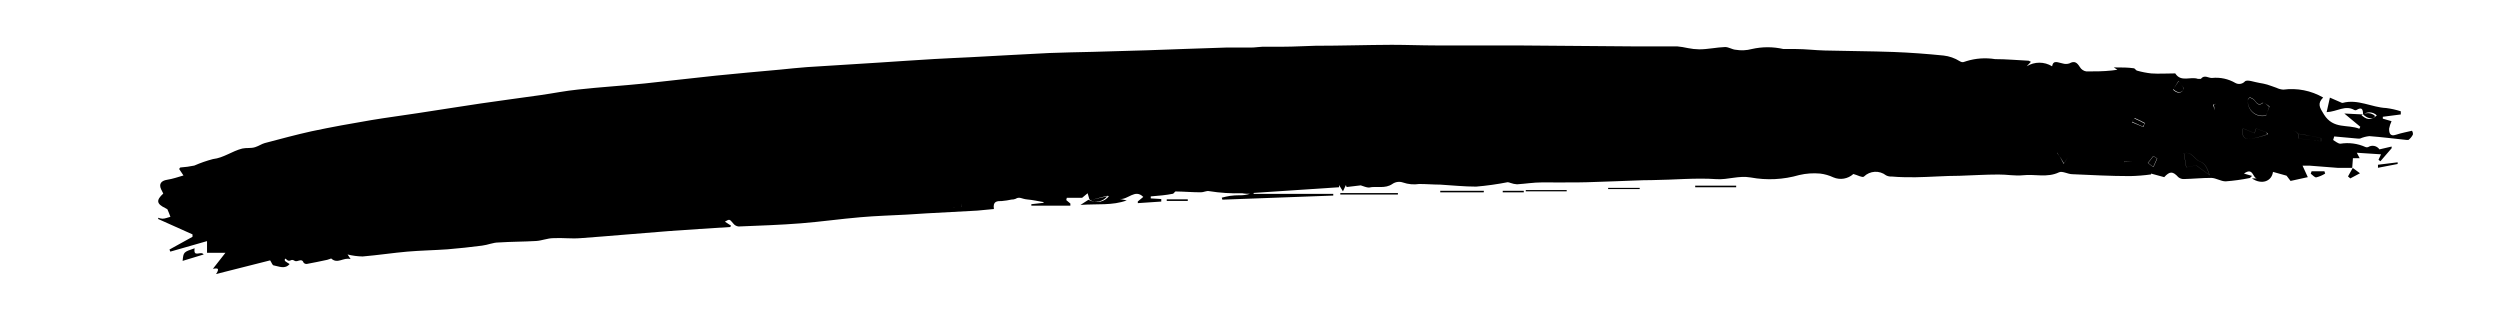
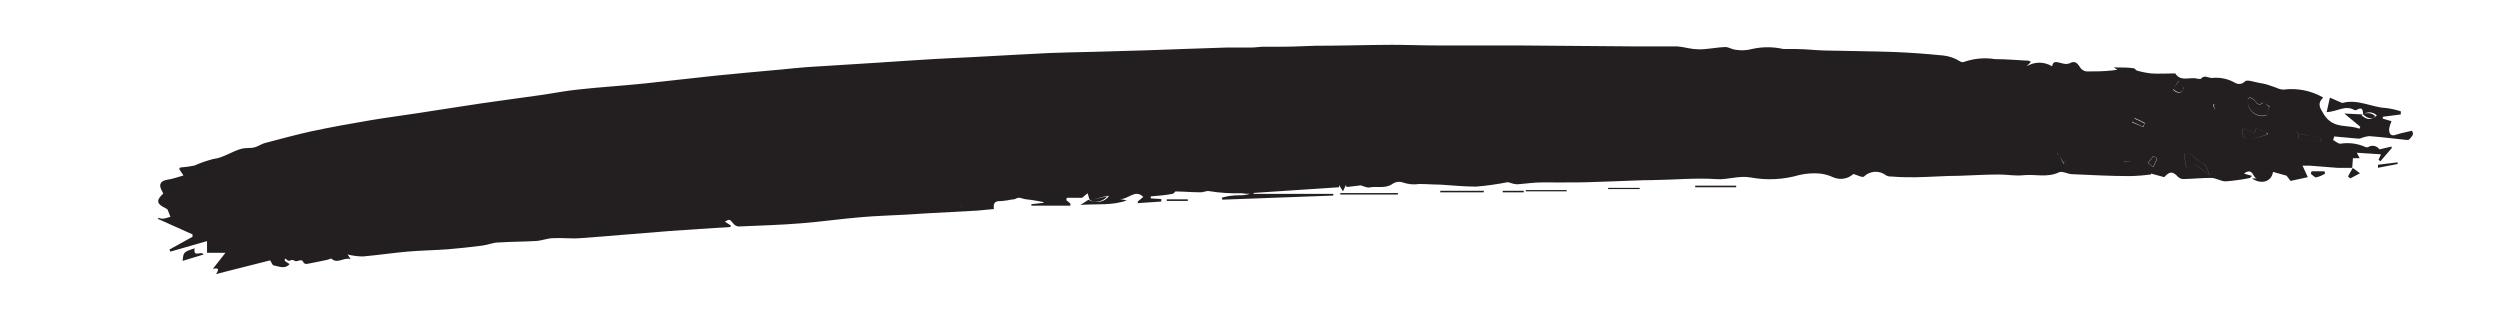
<svg xmlns="http://www.w3.org/2000/svg" viewBox="0 0 237.65 30">
  <defs>
    <clipPath id="clip-path-streak-3" transform="translate(15.04 4.28)">
      <path d="M88.6,14.75s-.08-.07-.09-.11-.1-.37-.16-.55l-.52.43H86.37l-.05.22.39.33,0,.2H83l0-.14L84.16,15v-.07c-.52-.09-1-.2-1.55-.25s-.72-.3-1.11-.06a.92.92,0,0,1-.38.07,7.31,7.31,0,0,1-.92.14c-.45,0-.88,0-.76.76l-1.57.15L73.06,16l-1.9.12c-1.47.08-2.94.12-4.41.25-1.89.16-3.77.43-5.67.58s-3.94.22-5.91.3a.73.73,0,0,1-.51-.29c-.36-.42-.34-.43-.79-.17l.58.38-.07.13c-2,.13-3.92.24-5.88.39-2.79.21-5.58.47-8.37.67-.85.07-1.72-.05-2.57,0-.55,0-1.1.24-1.65.27-1.18.07-2.37.06-3.56.14-.52,0-1,.23-1.57.3-1.09.14-2.18.26-3.28.35-1.27.09-2.55.11-3.83.22s-2.82.34-4.24.46A6.52,6.52,0,0,1,18,19.91l.29.44c-.69-.2-1.23.51-1.85-.06,0,0-.25.1-.38.13-.64.14-1.29.27-1.93.39a.36.36,0,0,1-.31-.12c-.19-.5-.58,0-.86-.18s-.35,0-.52,0-.22-.13-.33-.19-.08.19-.06.21a4.81,4.81,0,0,0,.44.29c-.44.52-1,.22-1.51.13-.12,0-.2-.27-.34-.48L5.5,21.77c.44-.66,0-.53-.3-.5l1.19-1.52H4.64V18.64l-3.49,1-.08-.2,2.19-1.21V18L0,16.54l0-.12a1.44,1.44,0,0,0,.4.09c.26,0,.51-.12.76-.18-.09-.24-.18-.48-.29-.72,0,0-.12-.07-.18-.1-.85-.41-.91-.75-.21-1.39q-.1-.19-.21-.42c-.22-.48,0-.8.57-.89s1-.25,1.56-.41L2,11.8c0-.05.07-.15.11-.16a9.74,9.74,0,0,0,1.32-.18,12.14,12.14,0,0,1,1.78-.62c1-.11,1.82-.76,2.78-1,.4-.09.82,0,1.22-.13s.6-.3.92-.39c1.47-.39,3-.8,4.44-1.12,1.88-.4,3.78-.74,5.67-1.06,1.49-.25,3-.44,4.47-.67,2-.3,3.94-.62,5.92-.91s3.82-.53,5.72-.8c1.19-.17,2.37-.41,3.57-.53C42,4,44.16,3.87,46.28,3.65s4.49-.51,6.73-.74c2-.21,4.06-.38,6.09-.57.85-.08,1.7-.18,2.56-.24l6.85-.43c1.75-.11,3.51-.24,5.27-.34,1.14-.07,2.28-.11,3.41-.17,2.5-.13,5-.28,7.5-.4C86.06.7,87.43.69,88.81.65L94,.5c2.5-.08,5-.19,7.51-.26.79,0,1.59,0,2.39,0,.37,0,.74-.07,1.1-.08.65,0,1.3,0,2,0,1,0,2-.07,3-.09,2.42,0,4.84-.08,7.26-.09,1.41,0,2.83.06,4.24.06,2.56,0,5.12,0,7.68,0l11.08.09c1.38,0,2.76,0,4.14,0a8,8,0,0,1,1,.16,5.77,5.77,0,0,0,1.09.12c.82,0,1.64-.19,2.46-.22.34,0,.68.24,1,.26a3.6,3.6,0,0,0,1.54-.07,6.74,6.74,0,0,1,3,0c.39,0,.79,0,1.18,0,.92,0,1.84.12,2.75.14,2.18.06,4.35.06,6.53.14,1.59.06,3.18.18,4.77.34a3.64,3.64,0,0,1,1.52.53c.31.19.42.06.65,0a6,6,0,0,1,2.72-.19c1.06,0,2.11.1,3.17.15.06,0,.12.06.24.11l-.4.42a2.3,2.3,0,0,1,2.41,0c.12-.64.57-.34,1-.27a1.07,1.07,0,0,0,.64,0c.49-.27.72-.1,1,.34a.86.86,0,0,0,.62.42c.81,0,1.62,0,2.43-.09l.52-.07-.34-.22c.09,0,.15,0,.22,0,.56,0,1.12,0,1.68.08.1,0,.19.19.29.22a8.29,8.29,0,0,0,1.37.27c.71.05,1.43,0,2.14,0,.05,0,.12,0,.14,0,.55.87,1.46.26,2.16.52.08,0,.24,0,.27,0,.35-.44.73-.06,1.07-.09a3.65,3.65,0,0,1,2.22.48.74.74,0,0,0,.9-.15c.22-.21.9.07,1.37.14a6.24,6.24,0,0,1,.75.16c.3.09.59.21.89.31a1.74,1.74,0,0,0,.64.17,6,6,0,0,1,3.79.75c-.57.58-.35.93.08,1.62.9,1.43,2.25.9,3.36,1.35l.09-.19-1.52-1.26,1.78.09c.42.37.85.55,1.31.09a1,1,0,0,0-1.31-.08c0-.49-.09-.76-.63-.43a.22.22,0,0,1-.19,0c-.87-.51-1.64.16-2.64.2L206.44,5l1.15.5s0,0,.07,0c1.44-.39,2.75.43,4.14.49a7.61,7.61,0,0,1,1.38.31v.3l-1.71.22V7l.83.24a2.91,2.91,0,0,0-.23.71c0,.4.07.77.65.58s1-.25,1.52-.38a.5.5,0,0,1,.09.36,1.44,1.44,0,0,1-.42.51s-.13,0-.2,0c-1.17-.12-2.34-.27-3.52-.36a3,3,0,0,0-.88.23,1.09,1.09,0,0,1-.26,0l-2.2-.2-.1.34c.23.13.46.35.69.35a4.18,4.18,0,0,1,2.39.32.31.31,0,0,0,.25,0,.79.79,0,0,1,1.07.22l1.16-.27,0,.16-1.07,1.24-.18-.14.24-.52L209,10.24l.27.52h-.64l-.07.92h0c-.44,0-.89,0-1.33,0-.9-.06-1.79-.15-2.69-.21-.25,0-.5,0-.7,0l.5,1.09-1.64.36-.38-.5-1.29-.36c-.12.91-1.09,1.25-2,.62h.5c-.45,0-.35-1.11-1.26-.46l.77.22-.2.2a18.32,18.32,0,0,1-2.31.32c-.45,0-.91-.32-1.37-.33-.86,0-1.72.09-2.59.11a.79.79,0,0,1-.54-.18c-.52-.57-.81-.58-1.34,0l-1.25-.34,0,.08a17.18,17.18,0,0,1-2,.16c-1.83,0-3.65-.1-5.48-.18-.43,0-.95-.33-1.27-.18-1.13.54-2.29.15-3.43.28-.76.08-1.55-.08-2.33-.07-1.23,0-2.46.08-3.69.12-1.4,0-2.8.12-4.21.14-.75,0-1.5,0-2.24-.07a1,1,0,0,1-.54-.11,1.6,1.6,0,0,0-2.11.12c-.15.12-.61-.15-1-.25a1.78,1.78,0,0,1-1.9.32,4.13,4.13,0,0,0-1.25-.36,6.25,6.25,0,0,0-2,.14,10,10,0,0,1-4.61.23c-1.15-.2-2.15.23-3.25.16-2-.14-4.06.07-6.09.09-1.17,0-2.33.08-3.5.11s-2.42.1-3.64.11-2.25,0-3.37,0c-.79,0-1.57.13-2.36.18a2.21,2.21,0,0,1-.62-.13,1,1,0,0,0-.27-.07,27.56,27.56,0,0,1-3,.42c-1.13,0-2.27-.12-3.41-.19-.65,0-1.31-.06-2-.06a3.25,3.25,0,0,1-1.54-.14,1.12,1.12,0,0,0-1,.13c-.71.5-1.51.18-2.24.35-.23,0-.52-.13-.78-.21l-1.34.16-.07-.19-.28.6-.37-.6,0,.21-8.12.54v.09h7.57v.16l-10.54.39-.06-.19a8,8,0,0,1,.79-.17,6.65,6.65,0,0,1,.89-.06,2.8,2.8,0,0,0,1-.14c-.25,0-.49,0-.74-.05a16.57,16.57,0,0,1-3.14-.2c-.24-.06-.53.12-.79.11-.8,0-1.59-.07-2.39-.08-.09,0-.16.2-.27.22-.33.07-.68.11-1,.15l-1.1.1v.19l1,.06v.24l-2.23.15,0-.16.52-.43c-.79-.8-1.46.3-2.24.19l.67.14c-1.38.51-2.82.31-4.4.43l.76-.49a1.39,1.39,0,0,0,1.83-.39ZM203.4,8.43c-.38-.55-.91-.1-1.36-.16a2.55,2.55,0,0,0-.11.46c.59.06,1.14.29,1.49-.32,0,.16,0,.47.08.48.69.11,1.39.18,2.09.26l0-.3c-.26-.06-.53-.14-.8-.18C204.36,8.58,203.88,8.51,203.4,8.43Zm-2.7-2.59c-.19-.12-.54-.43-.61-.37-.58.44-.67-.22-1-.38-.09,0-.2-.14-.25-.12a.36.36,0,0,0-.2.25,1.39,1.39,0,0,0,1.74,1.46Zm-19.54,5.42a6.87,6.87,0,0,0-.65-1c-.09-.12-.41,0-.62-.05,0,.32-.09.71.07.92a1.21,1.21,0,0,0,.88.39,3.83,3.83,0,0,0,1.09-.29,2.27,2.27,0,0,0,0-.77c-.06-.19-.3-.33-.46-.49l-.13.12.2.58Zm12.57.18,1.26.93c-.2-.6-.38-1.12-.91-1.3s-.76-1-1.52-.77l.22,1.33Zm6.75-2.93-.06-.21-1-.36-.15.44-1.09-.45c-.18.67.11,1.06.62,1A8.52,8.52,0,0,0,200.48,8.51Zm-10.4-4.69a1.3,1.3,0,0,0-1.53.72C189.19,4.4,189.83,4.68,190.08,3.82Zm5.26,1.85.3-.08c0-.1,0-.27-.1-.3a.4.4,0,0,0-.35,0c-.25.19-.47.41-.7.62l0,.22,1,.08Zm-8.46,5.39.05.21,1.53-.09-.18-.84-.18,0-.43.69ZM76.33,15.4v-.34L74,15.23v.27ZM190,10.79l-.35-.24-.52.66.51.39Zm-1.31-3,.16-.32c-.32-.17-.63-.34-1-.49a2.94,2.94,0,0,0-.23.36Zm3.35-4.32-.51.77c.36.36.75.4,1,0C192.64,4.13,192.28,3.74,192.07,3.43ZM117.85,14.07h-5.48v.14h5.47Zm8.17-.21h-4.15V14H126ZM2.32,20.52l2-.61c-.26-.39-1,.36-.86-.59C2.4,19.68,2.4,19.68,2.32,20.52Zm143.79-7H150v-.15H146.1ZM130,13.91h3.89v-.12H130Zm7.83-.22h3v-.11h-3Zm66.79-1.46c.18.13.38.38.53.35a2.92,2.92,0,0,0,.84-.36l-.07-.22h-1.22Zm4-.56-.46.82.22.19.92-.49-.69-.51Zm-110.75,3h-2v.15h2Zm113.14-3,1.87-.36,0-.16-1.87.23Zm-1.57-5c.42.37.85.55,1.31.09a1,1,0,0,0-1.31-.08ZM127.81,14h2v-.14h-2Zm72.28-8.5c-.58.44-.67-.22-1-.38-.09,0-.2-.14-.25-.12a.36.36,0,0,0-.2.25,1.39,1.39,0,0,0,1.74,1.46l.29-.84C200.51,5.72,200.16,5.41,200.09,5.47Zm-19.58,4.76c-.09-.12-.41,0-.62-.05,0,.32-.09.71.07.92a1.21,1.21,0,0,0,.88.39,3.83,3.83,0,0,0,1.09-.29,2.27,2.27,0,0,0,0-.77c-.06-.19-.3-.33-.46-.49l-.13.12.2.58-.41.62A6.87,6.87,0,0,0,180.51,10.23ZM195,12.37c-.2-.6-.38-1.12-.91-1.3s-.76-1-1.52-.77l.22,1.33.95-.19Zm5.43-4.07-1-.36-.15.44-1.09-.45c-.18.67.11,1.06.62,1a8.52,8.52,0,0,0,1.73-.46Zm3,.11c0,.16,0,.47.08.48.69.11,1.39.18,2.09.26l0-.3c-.26-.06-.53-.14-.8-.18-.47-.09-1-.16-1.42-.24ZM188.55,4.54c.64-.14,1.28.14,1.53-.72A1.3,1.3,0,0,0,188.55,4.54Zm14.86,3.89c-.39-.55-.92-.1-1.37-.16a2.55,2.55,0,0,0-.11.46c.59.06,1.14.29,1.49-.32Zm-7.77-2.84c0-.1,0-.27-.1-.3a.4.4,0,0,0-.35,0c-.25.19-.47.41-.7.62l0,.22,1,.08-.09-.58Zm-8.71,5.68,1.53-.09-.18-.84-.18,0-.43.69-.79.05ZM76.33,15.06,74,15.23v.27l2.32-.1Zm113.35-4.51-.52.66.51.39.36-.81Zm-.8-3.12c-.32-.17-.63-.34-1-.49a2.94,2.94,0,0,0-.23.36l1,.45Zm2.68-3.23c.36.36.75.4,1,0,.06-.09-.3-.48-.51-.79Zm-103,10.53a1.39,1.39,0,0,0,1.83-.39l-1.82.41Z" style="fill:none" />
    </clipPath>
  </defs>
  <g id="Layer_2" data-name="Layer 2">
    <g id="assets">
      <g id="streak">
        <g style="clip-path:url(#clip-path-streak-3)">
-           <line class="animate" y1="15" x2="237.65" y2="15" style="fill:none;stroke:#000;stroke-miterlimit:10;stroke-width:30px" />
+           <line class="animate" y1="15" x2="237.65" y2="15" style="fill:none;stroke:#231f20;stroke-miterlimit:10;stroke-width:30px" />
        </g>
      </g>
    </g>
  </g>
</svg>
